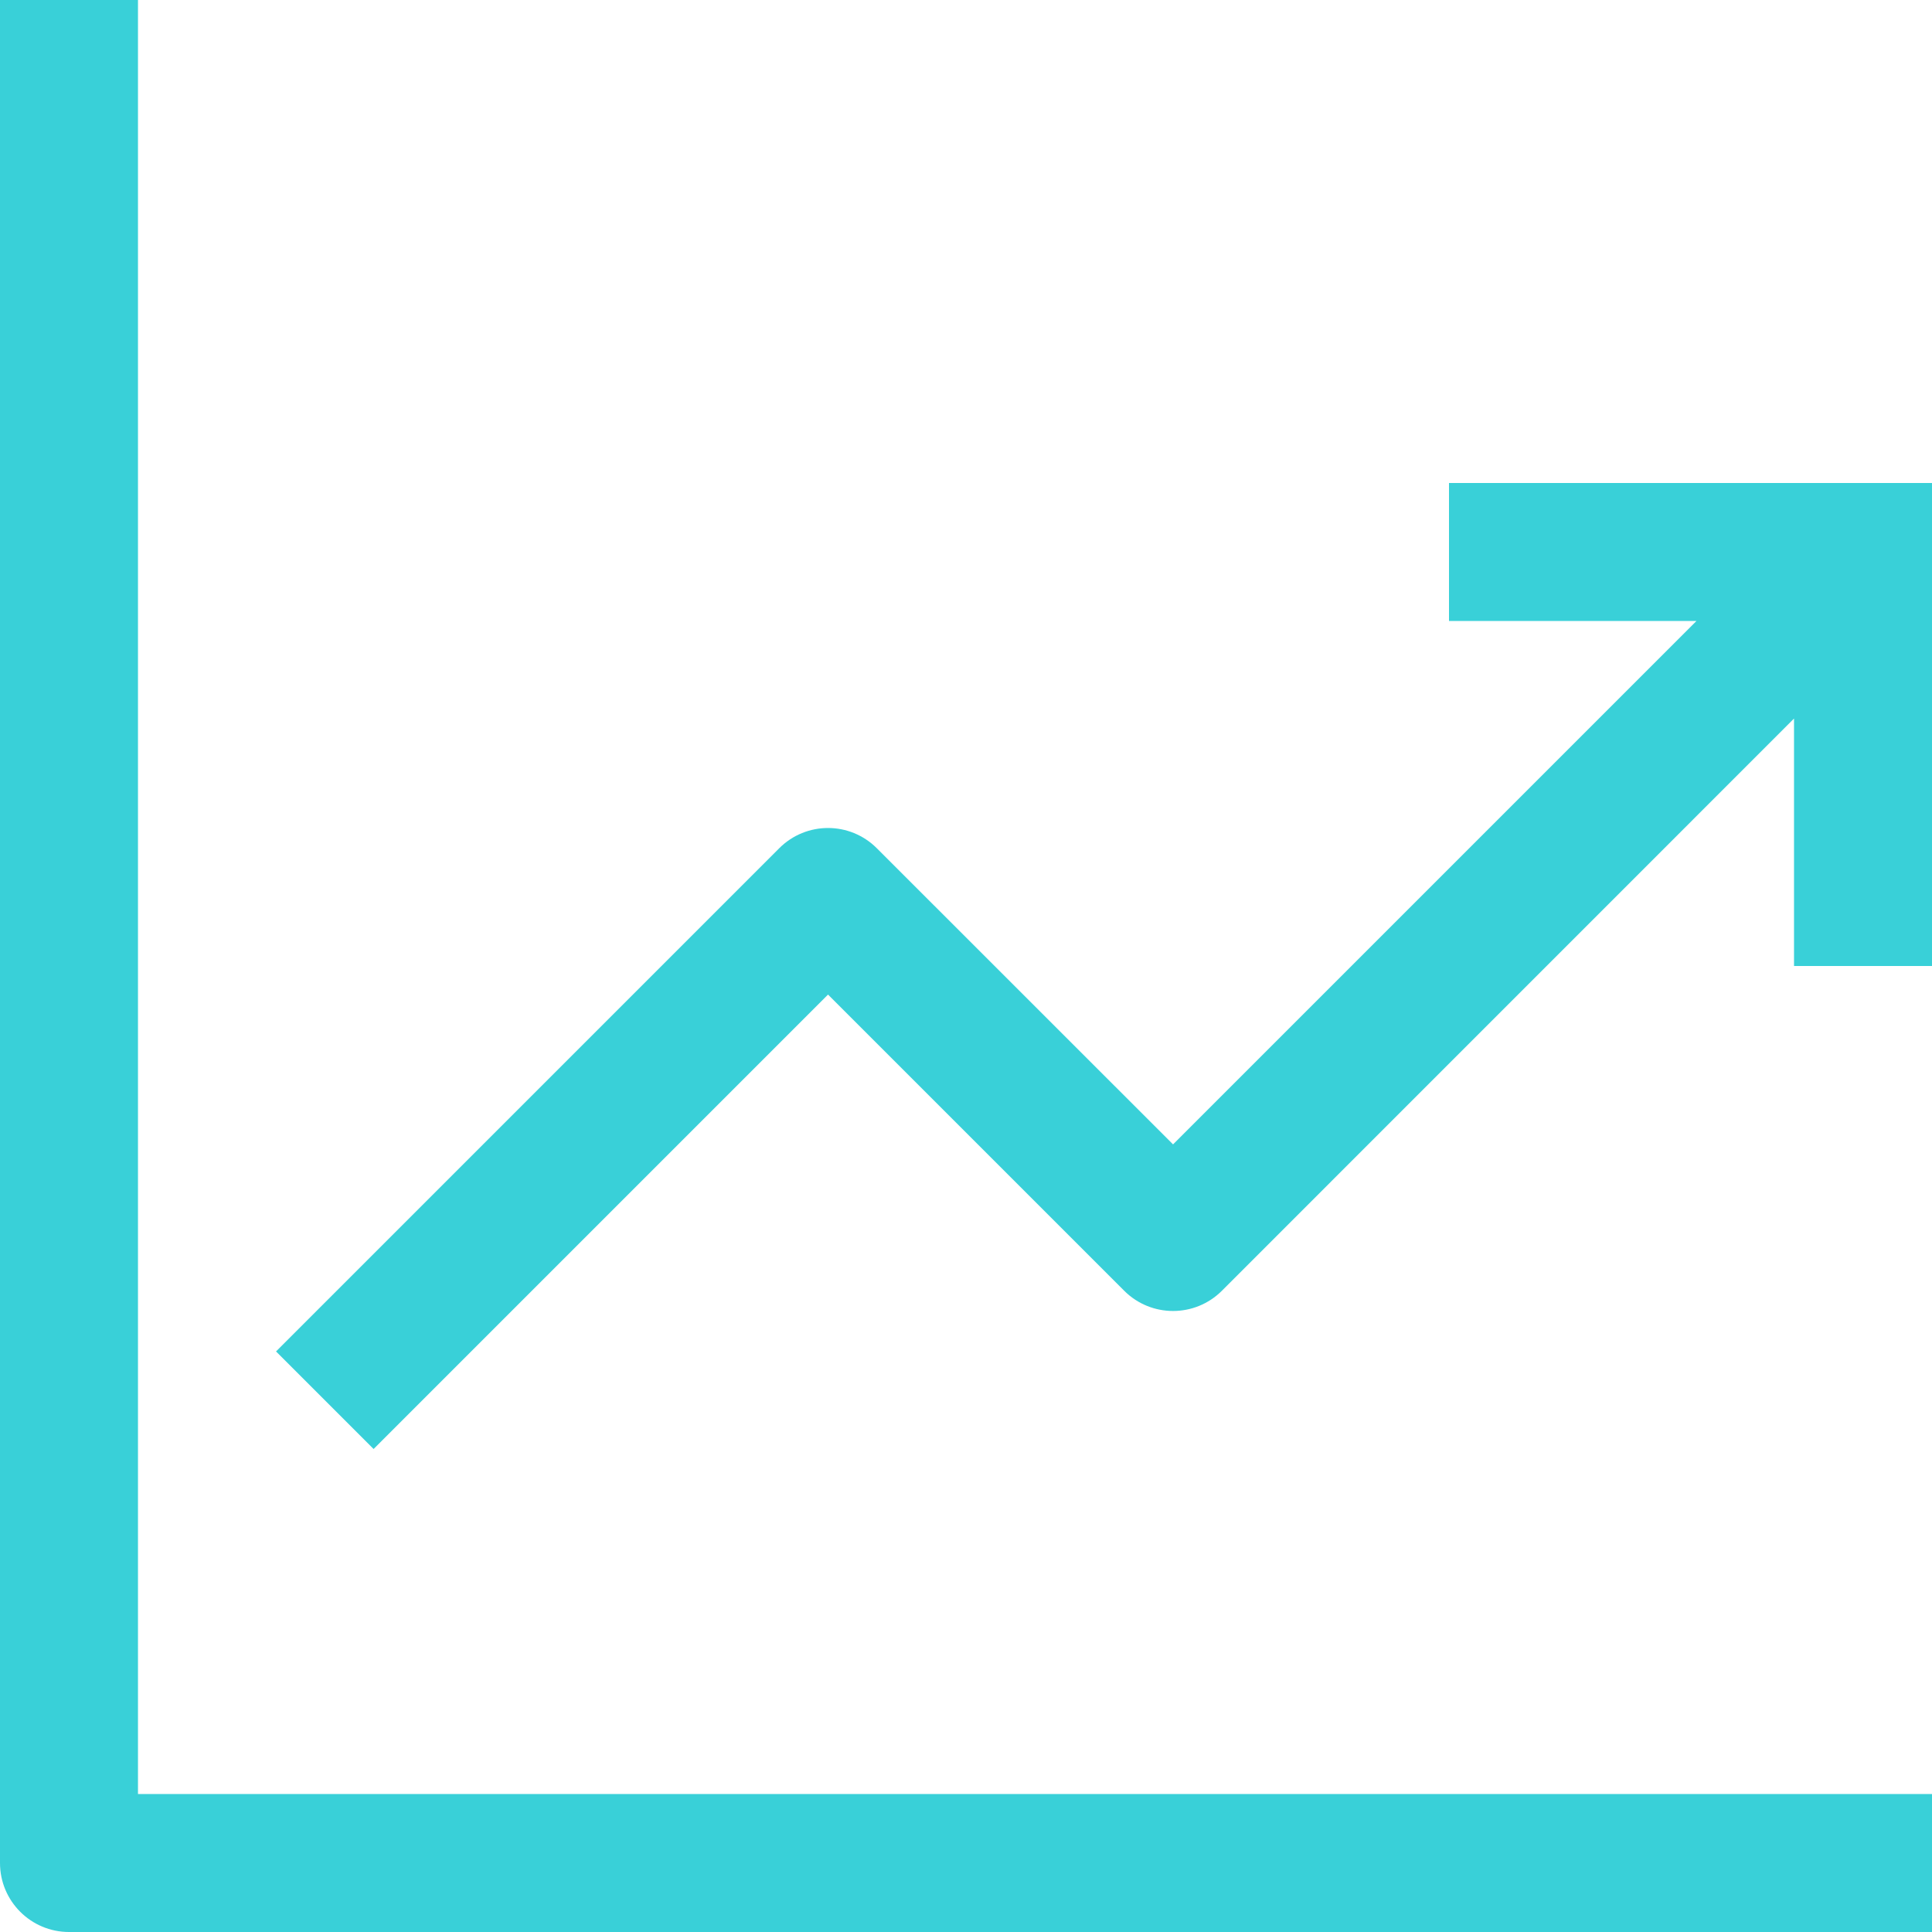
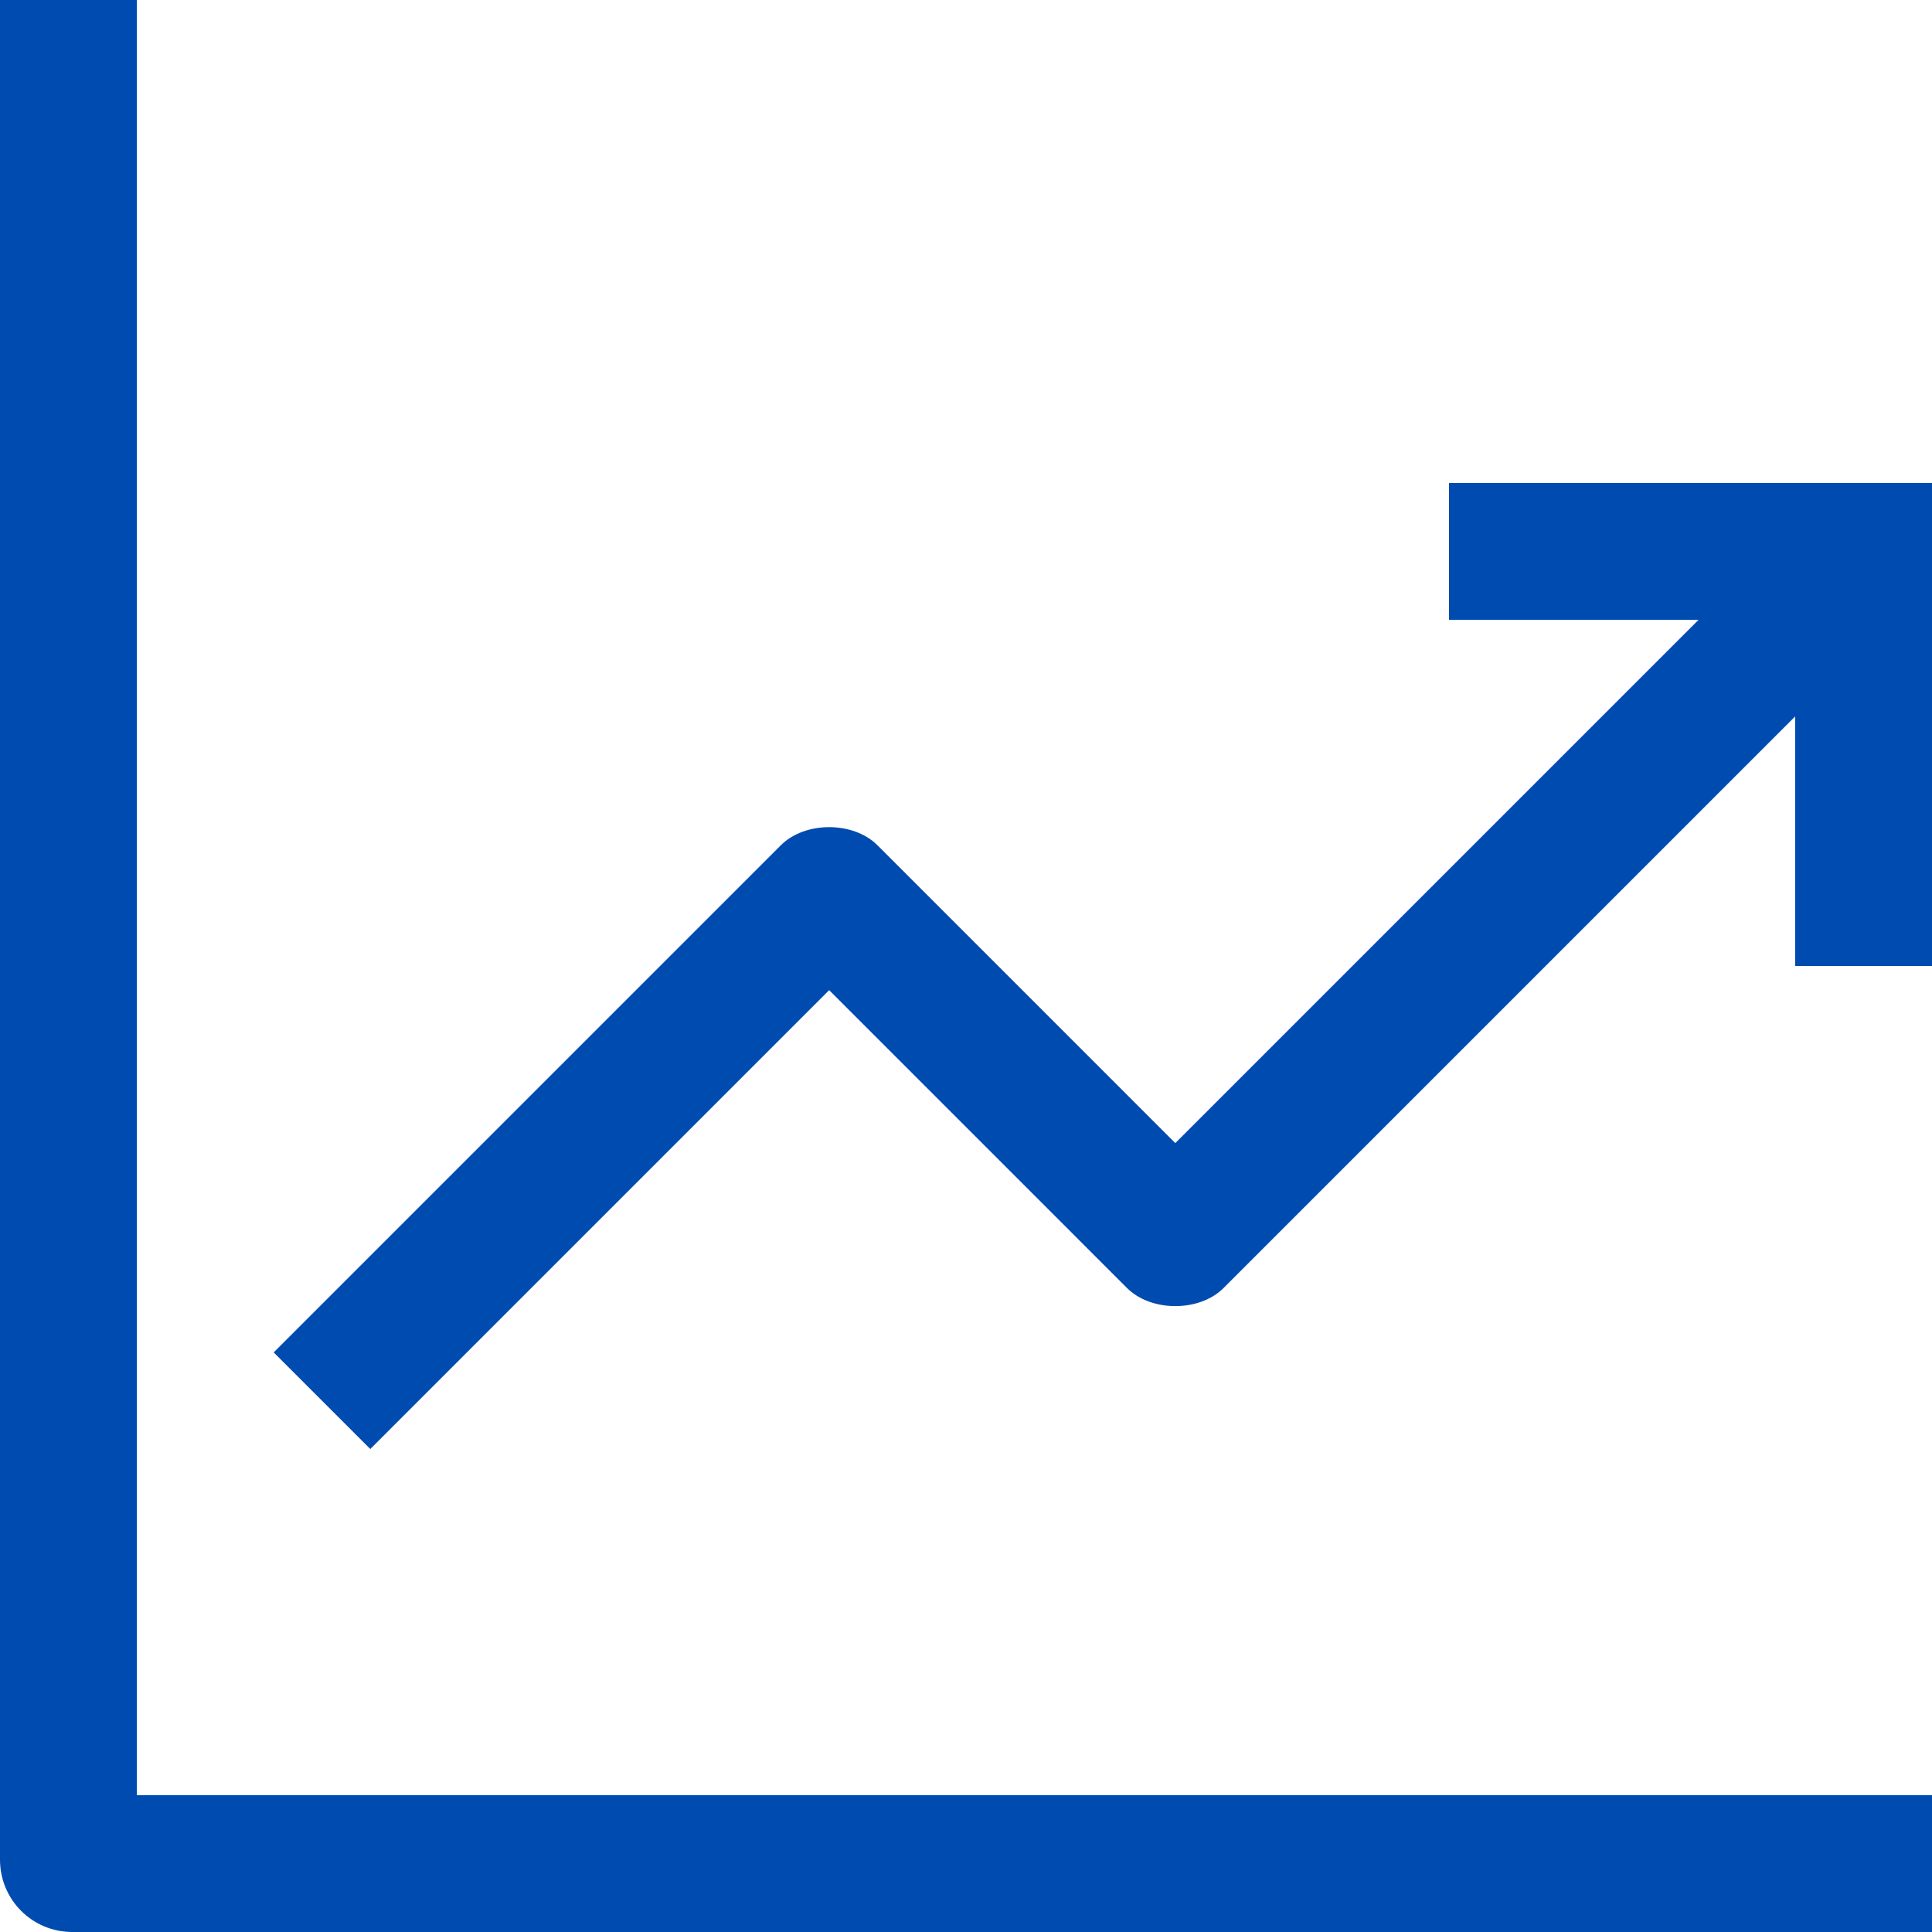
- <svg xmlns="http://www.w3.org/2000/svg" width="24" height="24" viewBox="0 0 24 24" fill="none">
-   <path d="M1.714 0H0V23.143C0 23.616 0.384 24 0.857 24H24V22.286H1.714V0Z" fill="#39D0D8" />
-   <path d="M18 6H24V12H22.286V8.926L15.178 16.035C14.843 16.369 14.301 16.369 13.966 16.035L10.286 12.355L4.641 18L3.429 16.788L9.68 10.537C10.015 10.202 10.557 10.202 10.892 10.537L14.572 14.216L21.074 7.714H18V6Z" fill="#39D0D8" />
+ <svg xmlns="http://www.w3.org/2000/svg" version="1.1" id="Layer_1" x="0px" y="0px" viewBox="0 0 24 24" style="enable-background:new 0 0 24 24;" xml:space="preserve">
+   <style type="text/css">
+ 	.st0{fill:#004BAF;}
+ </style>
+   <path class="st0" d="M1.7,0H0v23.1C0,23.6,0.4,24,0.9,24H24v-1.7H1.7V0z" />
+   <path class="st0" d="M18,6h6v6h-1.7V8.9L15.2,16c-0.3,0.3-0.9,0.3-1.2,0l-3.7-3.7L4.6,18l-1.2-1.2l6.3-6.3c0.3-0.3,0.9-0.3,1.2,0  l3.7,3.7l6.5-6.5H18V6z" />
</svg>
